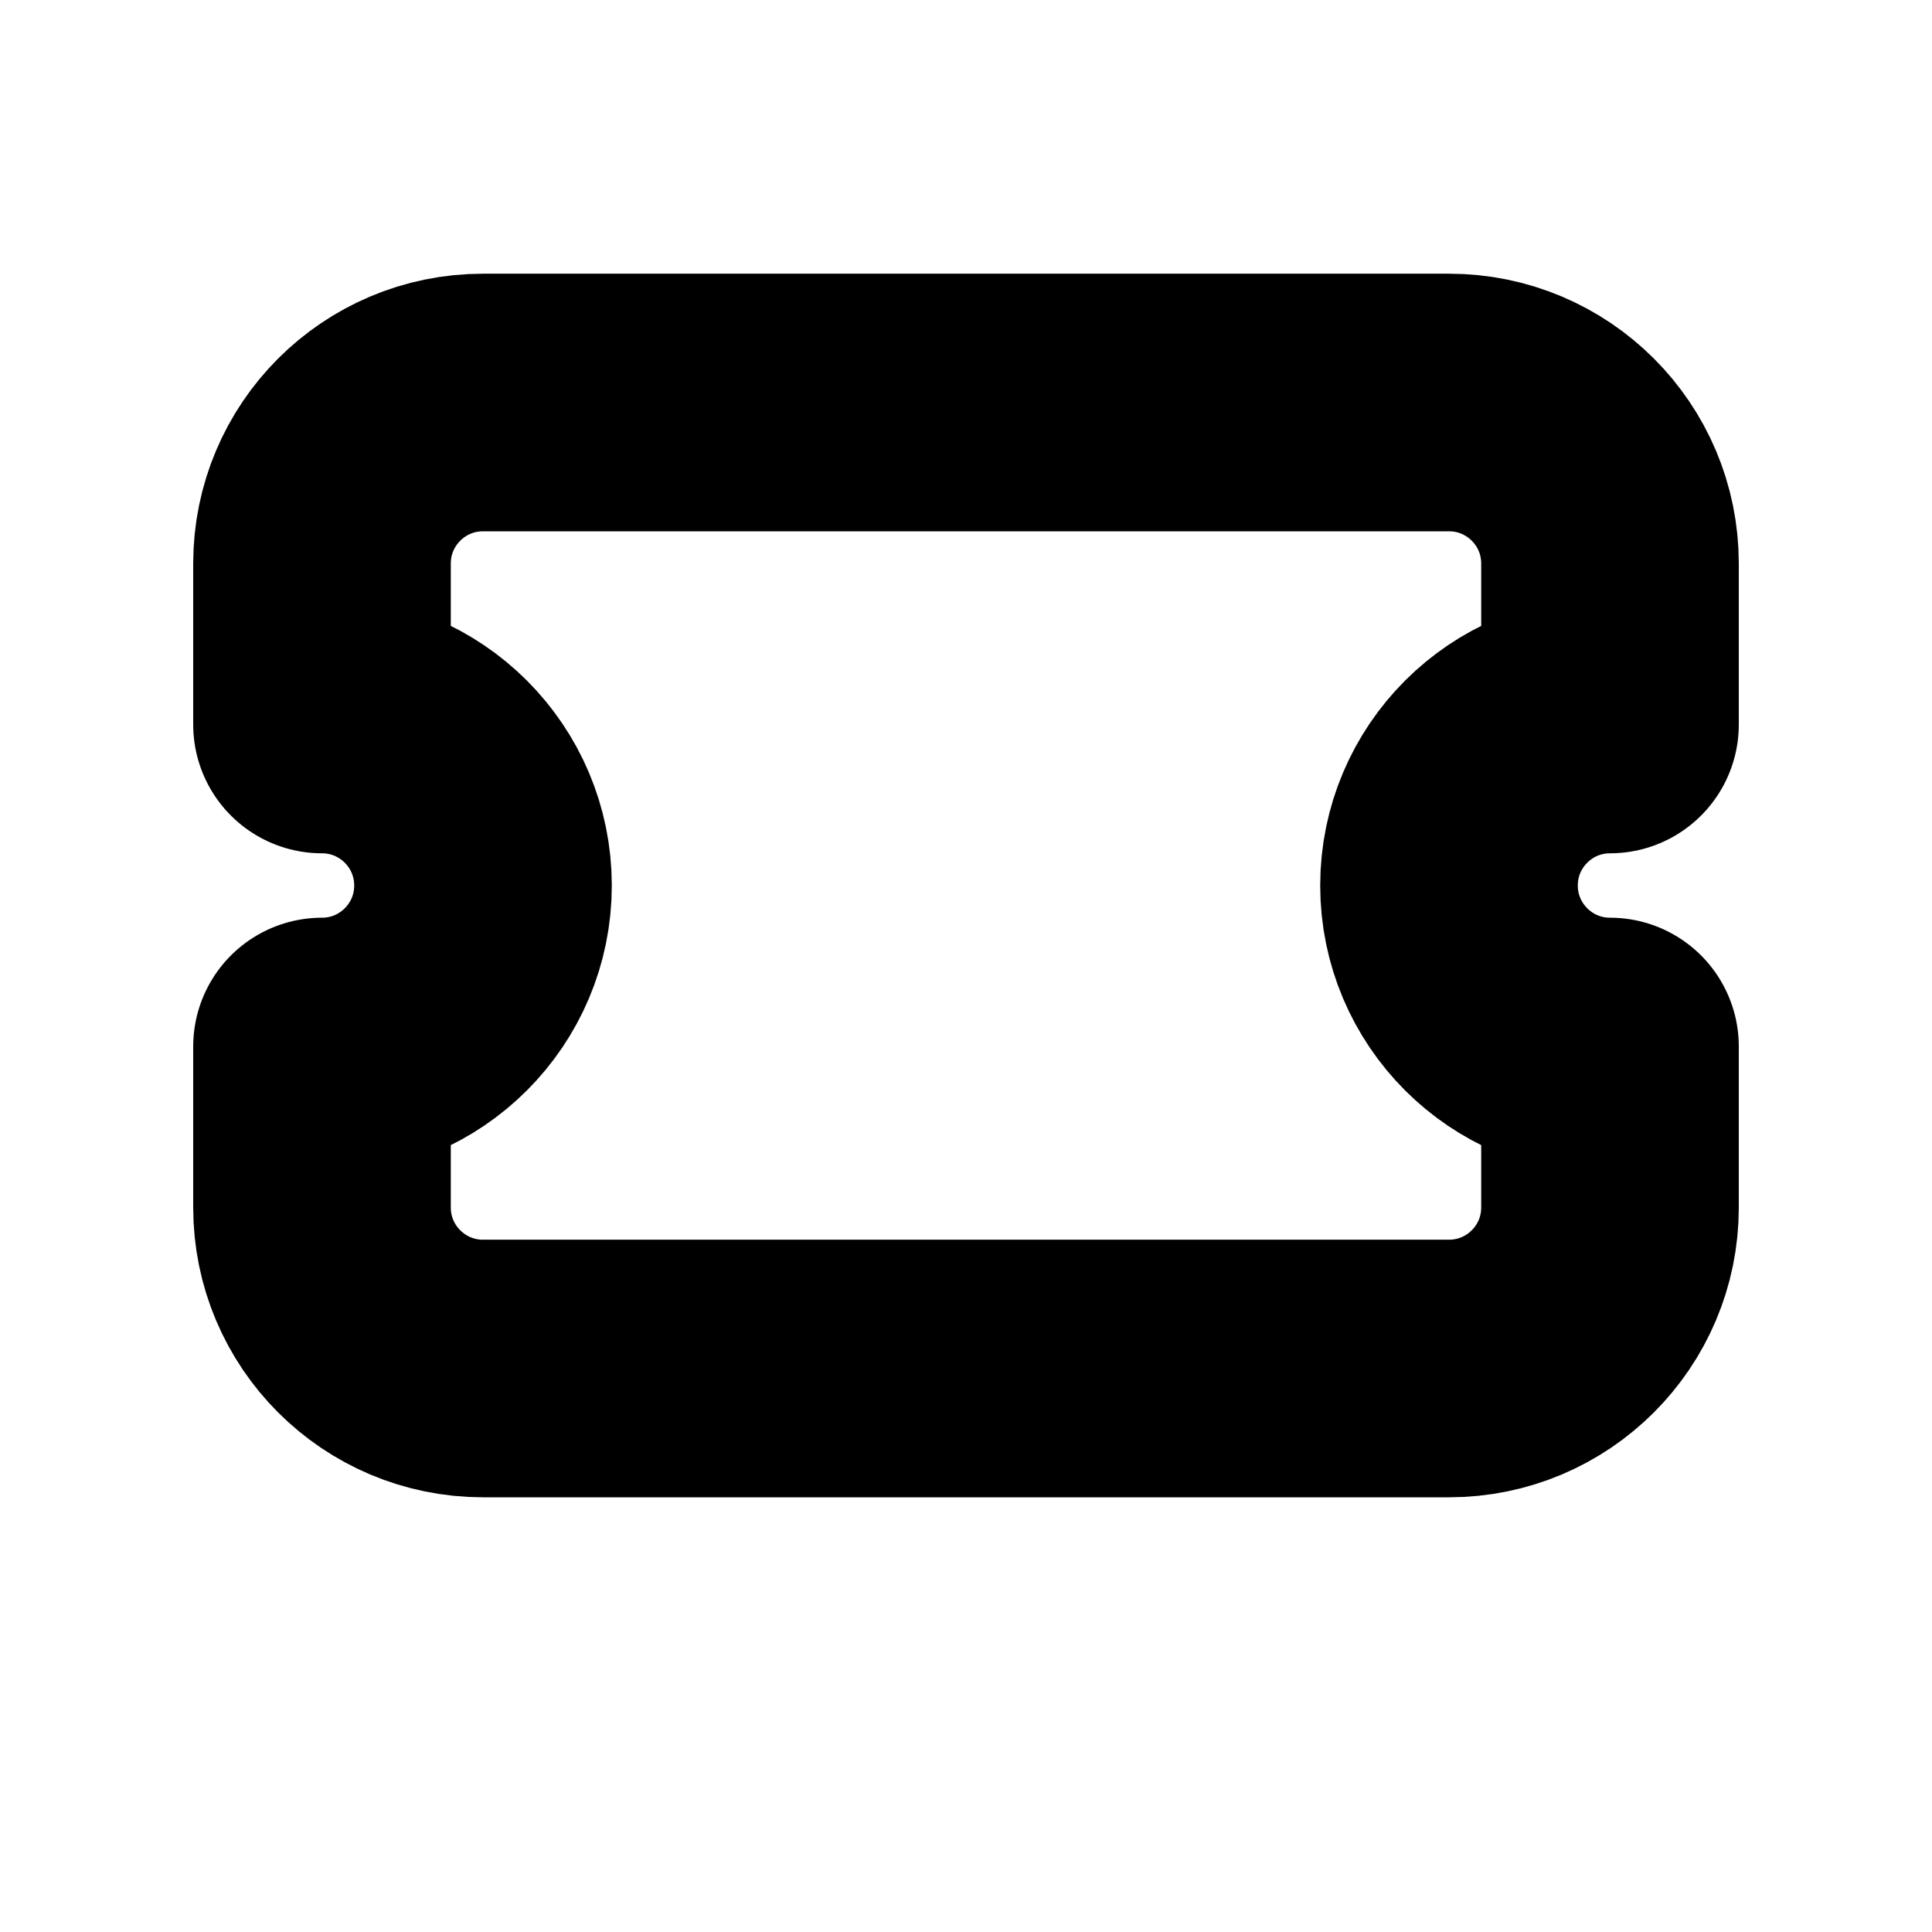
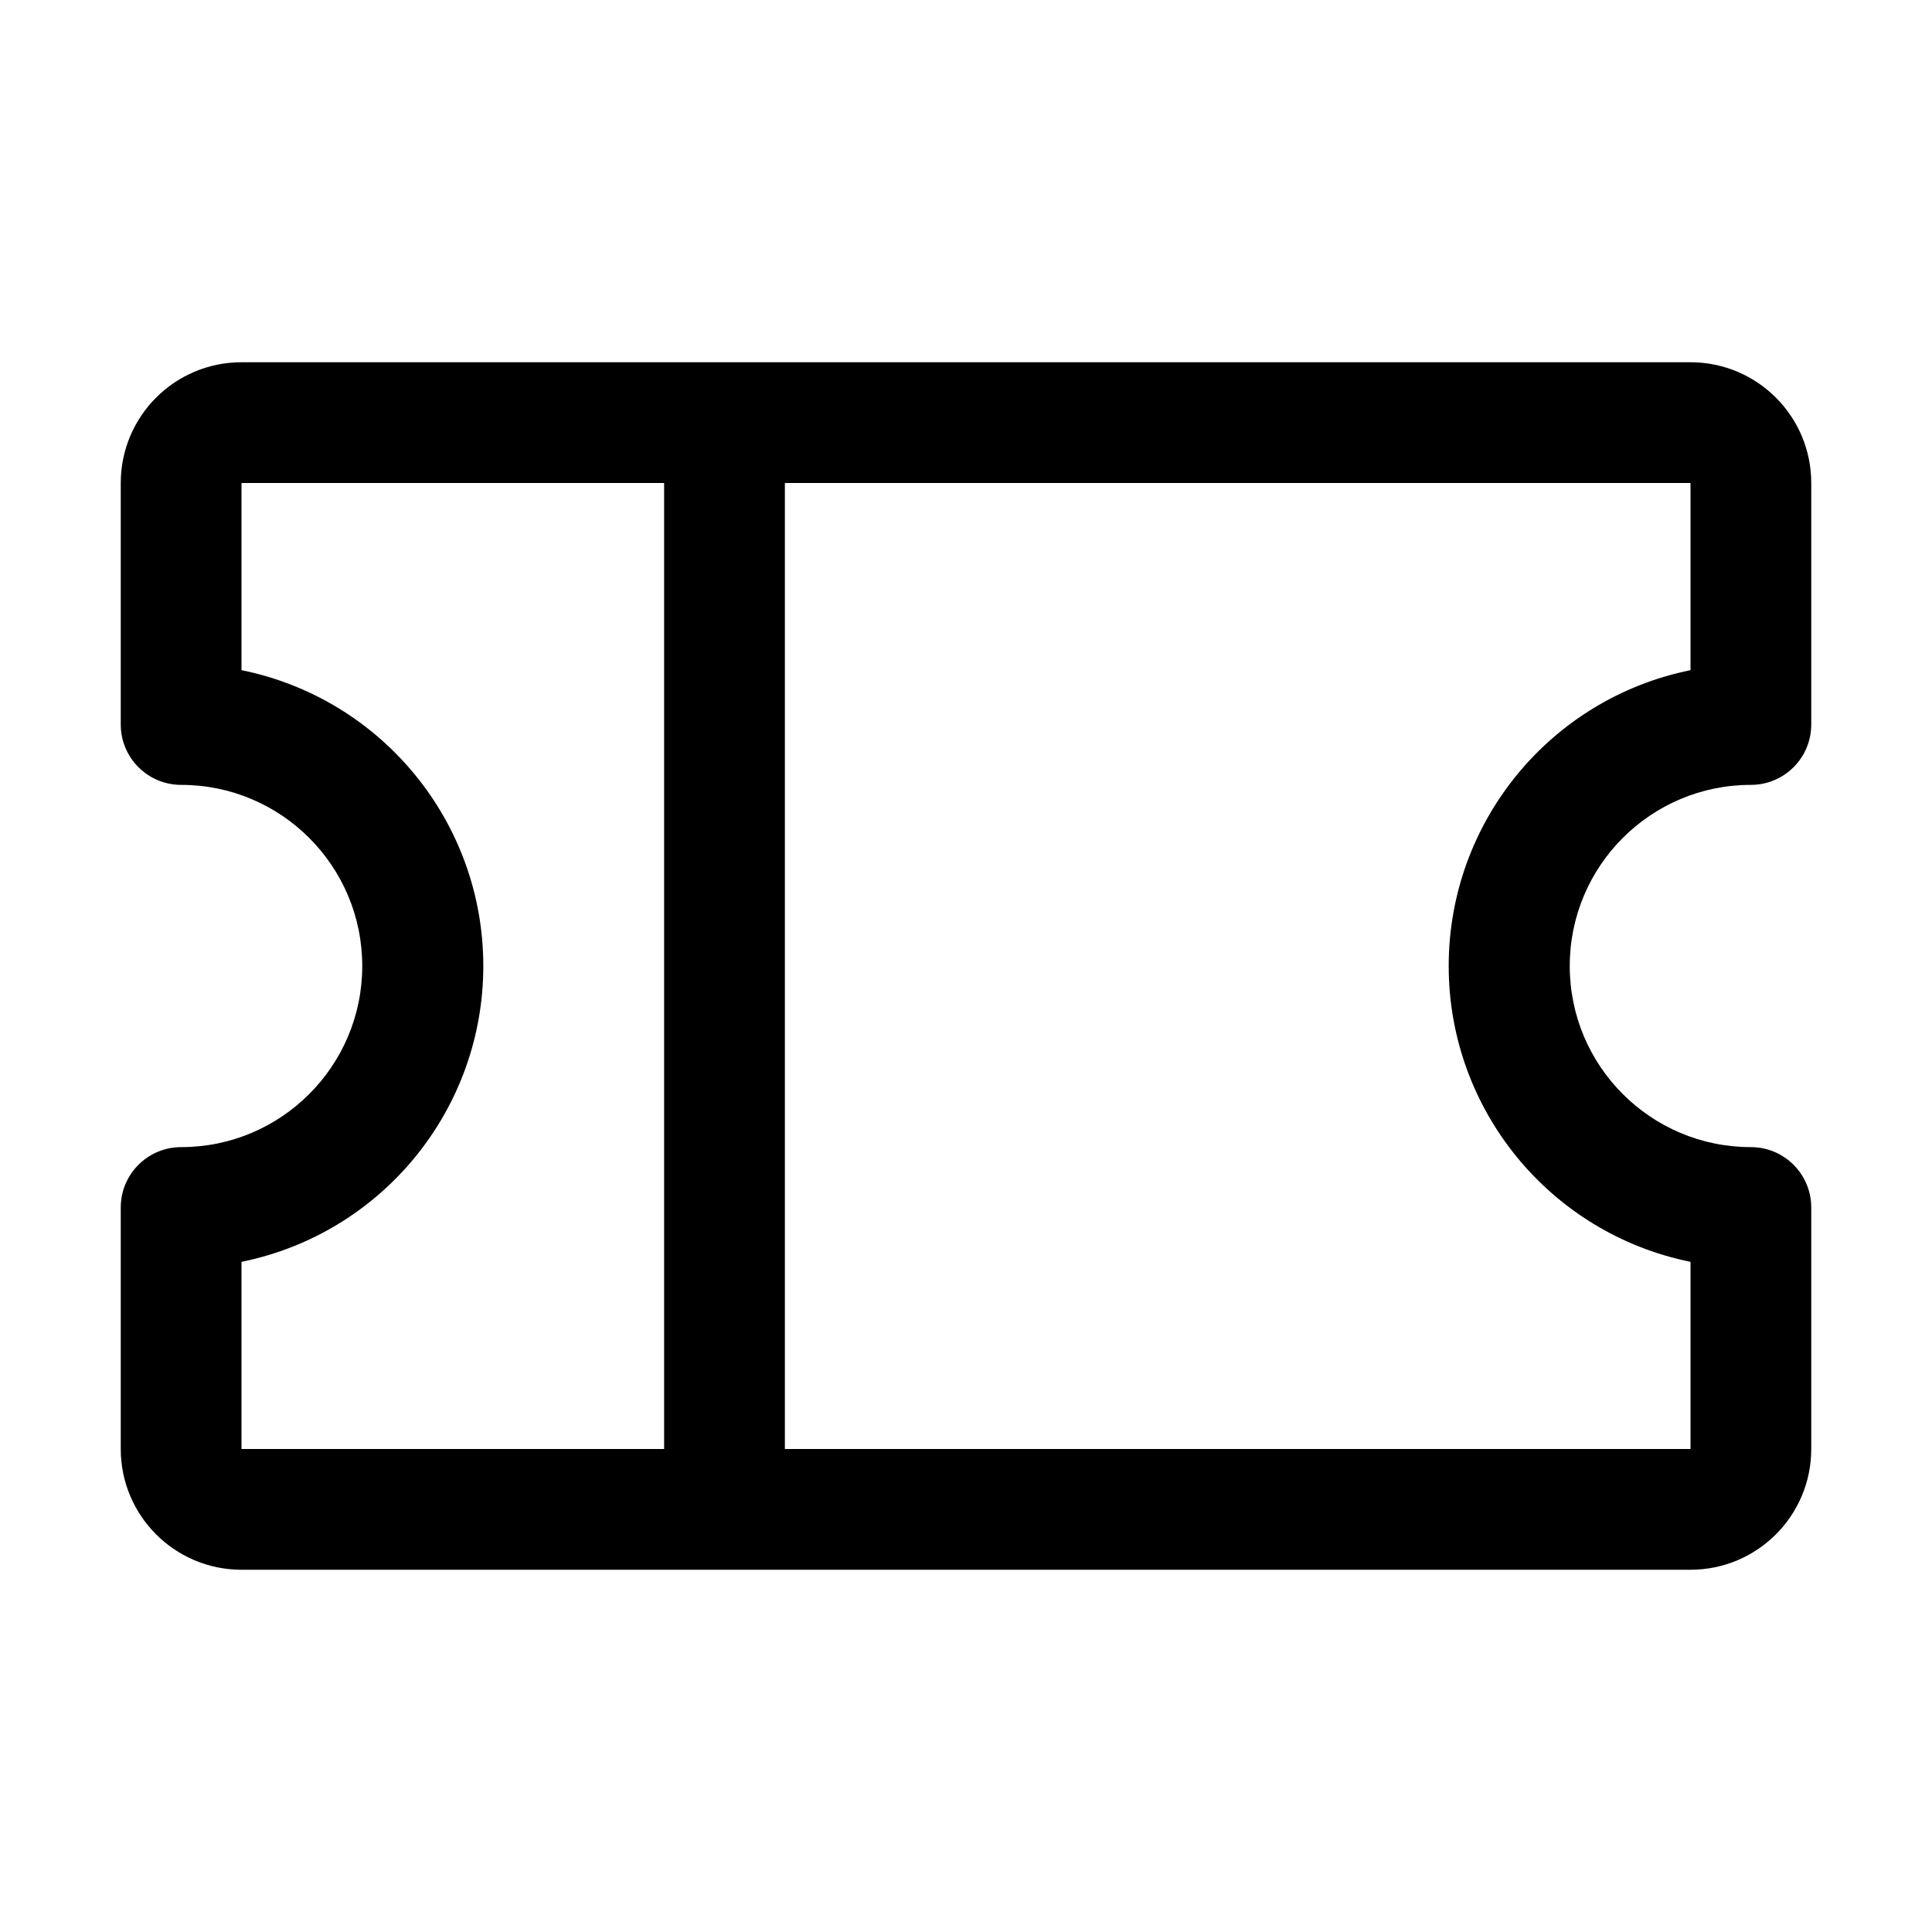
- <svg xmlns="http://www.w3.org/2000/svg" width="36" height="36" viewBox="0 0 24 24" fill="none" stroke="black" stroke-width="3.2" stroke-linecap="round" stroke-linejoin="round">
-   <path d="M4 7a2 2 0 0 1 2-2h12a2 2 0 0 1 2 2v2a2 2 0 1 0 0 4v2a2 2 0 0 1-2 2H6a2 2 0 0 1-2-2v-2a2 2 0 1 0 0-4V7z" />
+ <svg xmlns="http://www.w3.org/2000/svg" width="40" height="40" fill="#000000" viewBox="0 0 256 256">
+   <path d="M232,104a8,8,0,0,0,8-8V64a16,16,0,0,0-16-16H32A16,16,0,0,0,16,64V96a8,8,0,0,0,8,8,24,24,0,0,1,0,48,8,8,0,0,0-8,8v32a16,16,0,0,0,16,16H224a16,16,0,0,0,16-16V160a8,8,0,0,0-8-8,24,24,0,0,1,0-48ZM32,167.2a40,40,0,0,0,0-78.4V64H88V192H32Zm192,0V192H104V64H224V88.8a40,40,0,0,0,0,78.4Z" />
</svg>
